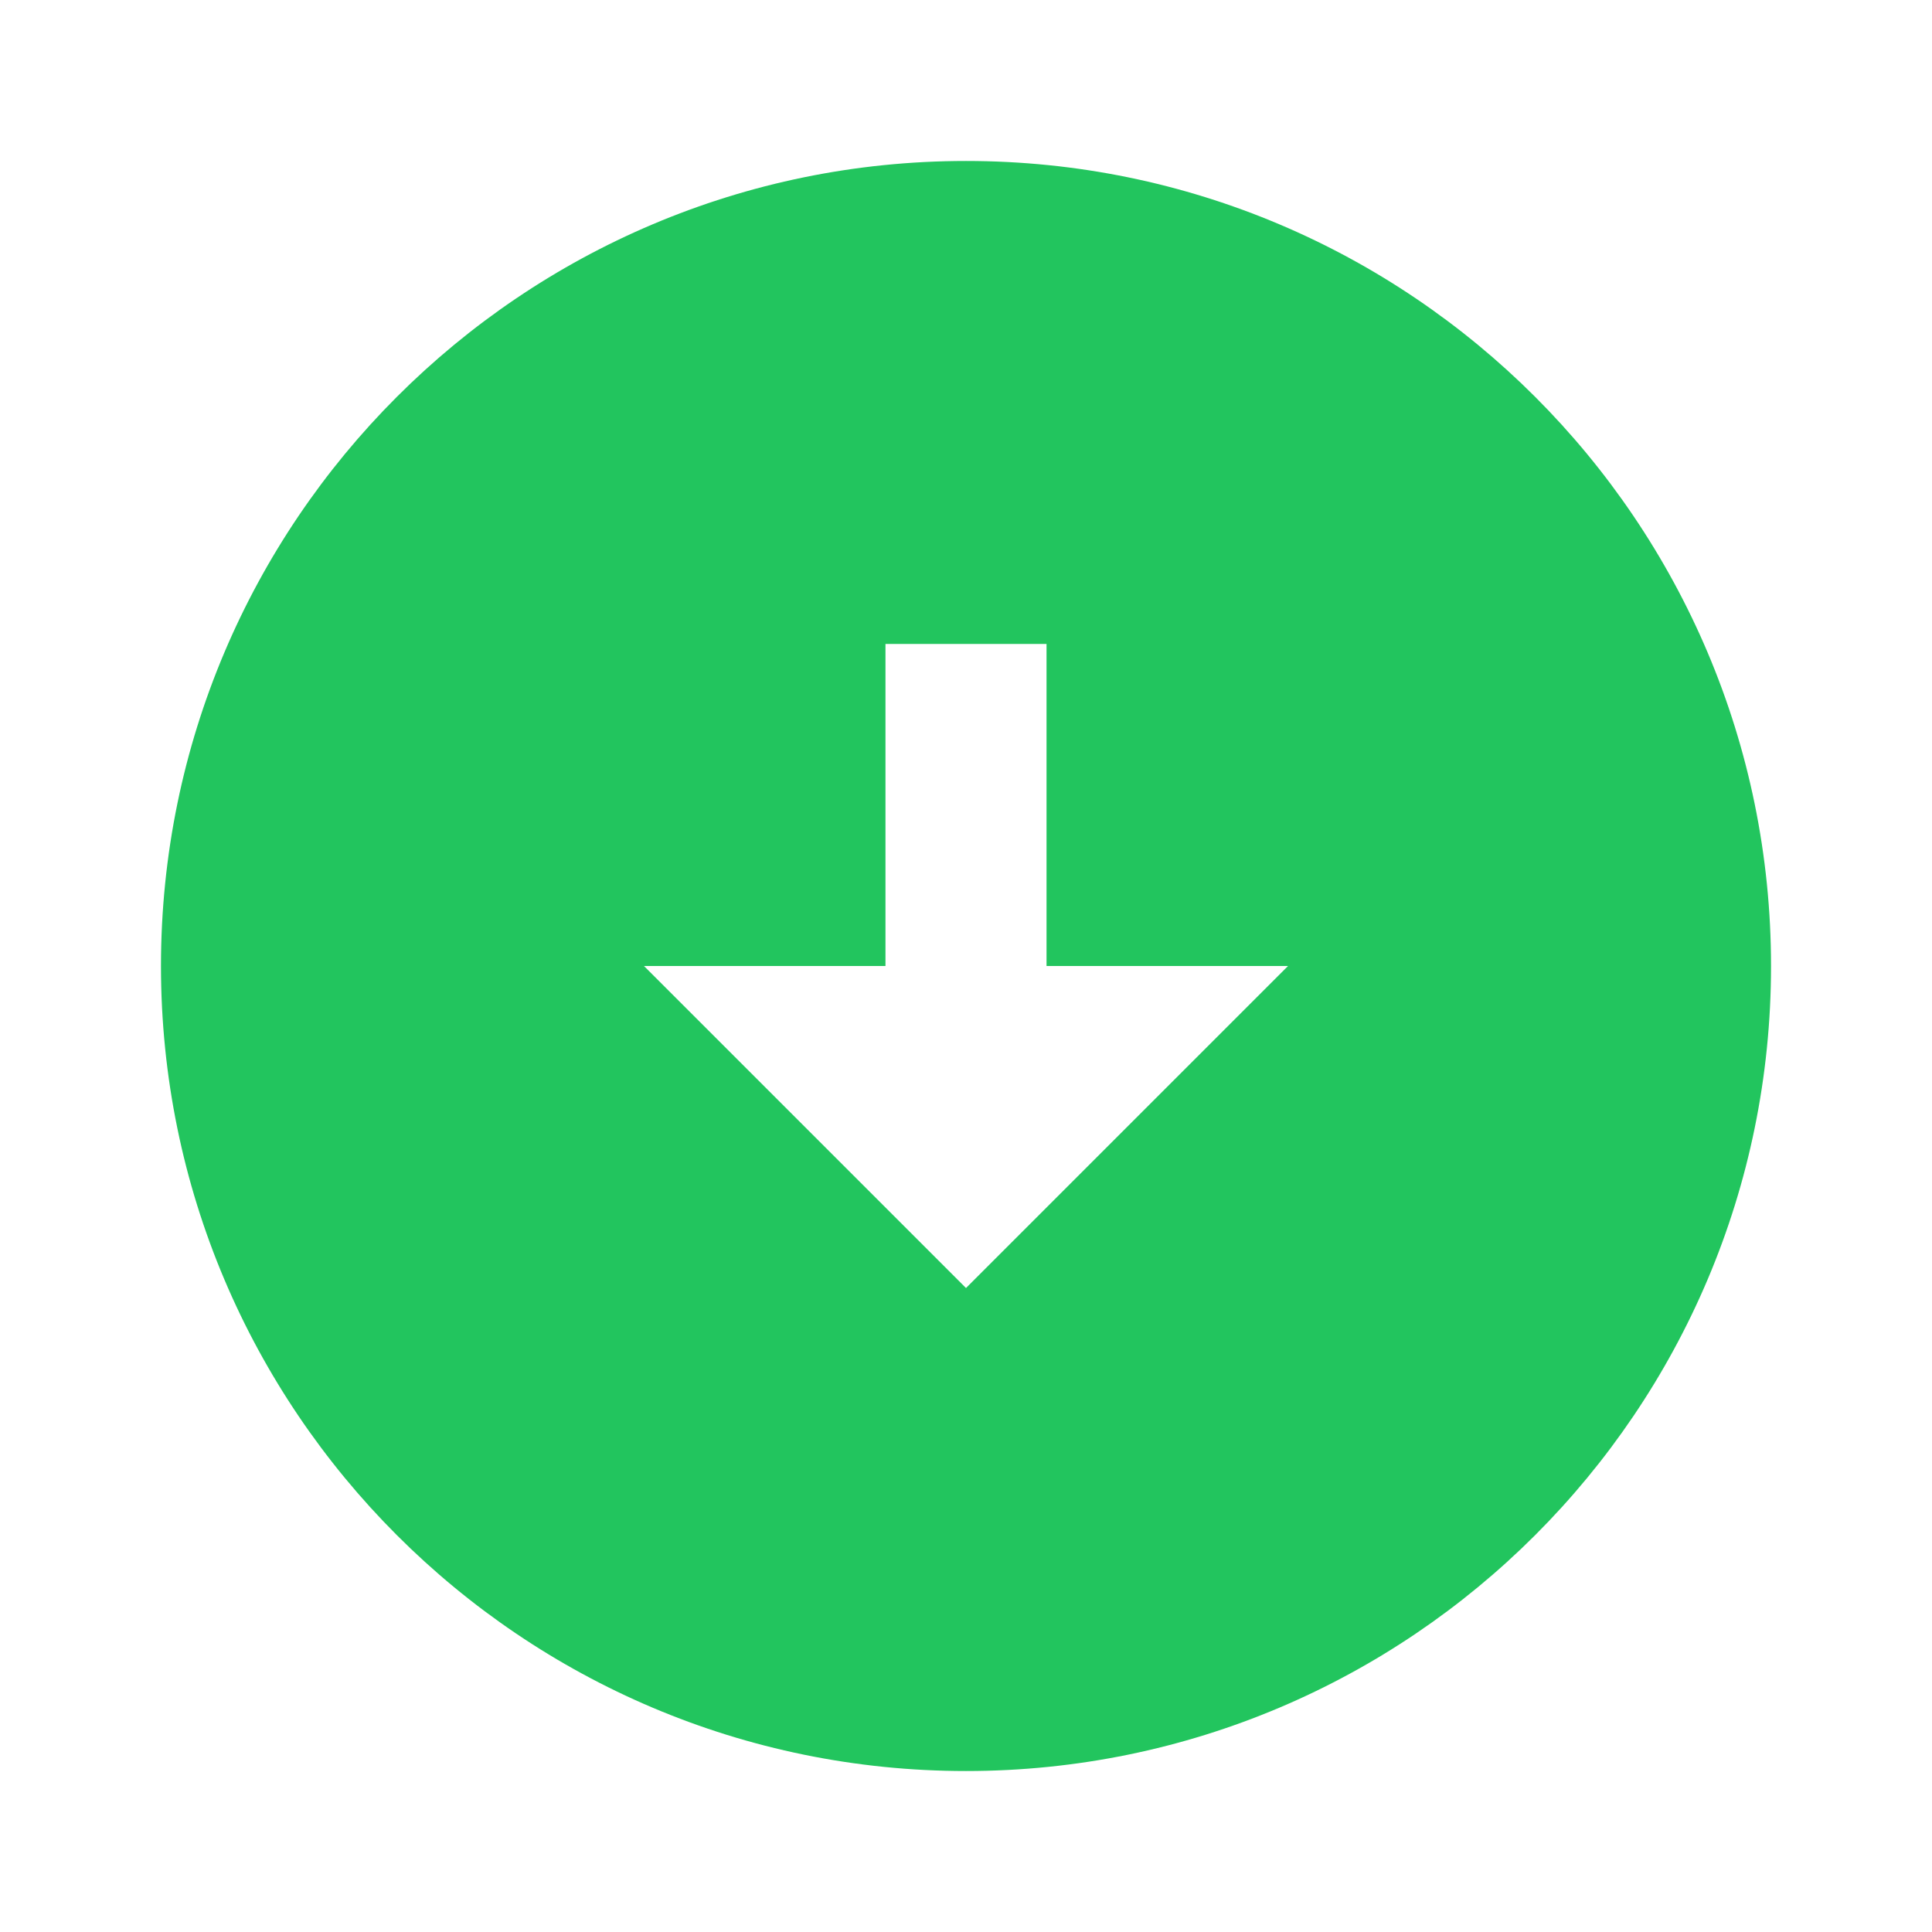
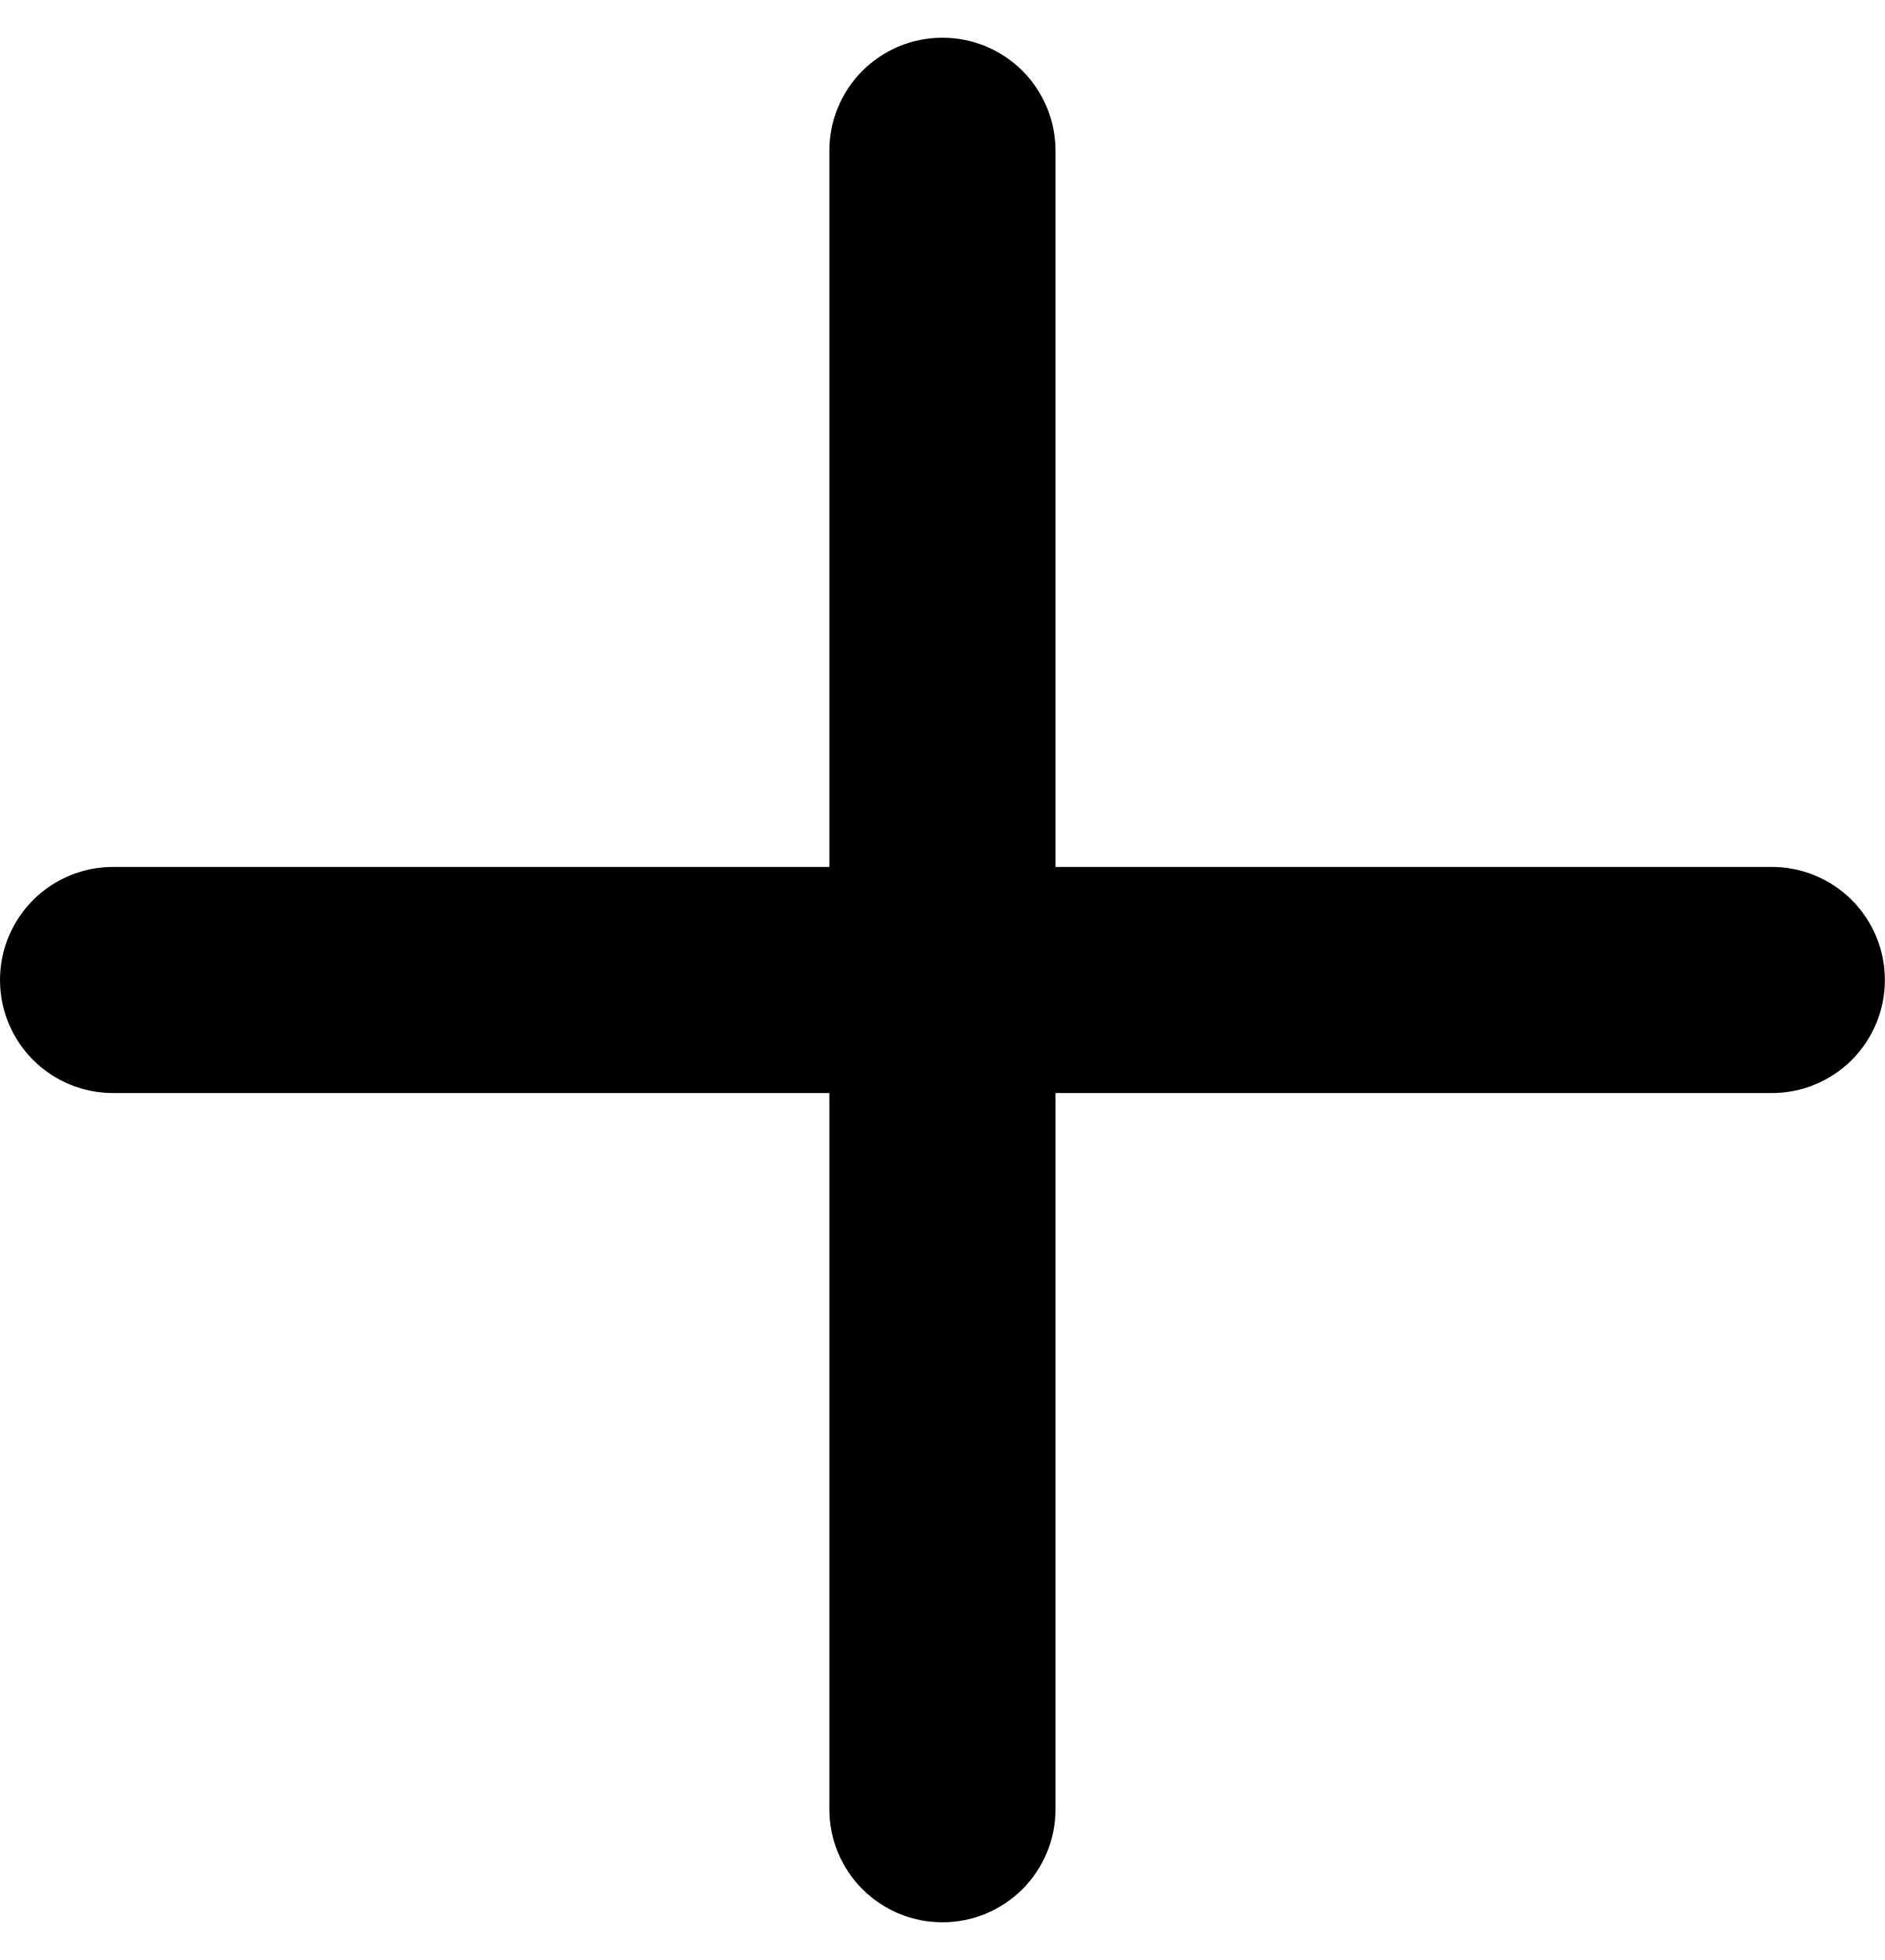
- <svg xmlns="http://www.w3.org/2000/svg" width="22" height="22" viewBox="0 0 22 22" fill="none">
-   <g id="Group">
-     <path id="Vector" d="M11 1.833C16.06 1.833 20.167 5.94 20.167 11C20.167 16.06 16.06 20.167 11 20.167C5.94 20.167 1.833 16.06 1.833 11C1.833 5.94 5.94 1.833 11 1.833ZM11.917 11V7.333H10.083V11H7.333L11 14.667L14.667 11H11.917Z" fill="#22C55E" />
-   </g>
+ <svg xmlns="http://www.w3.org/2000/svg" width="25" height="26" viewBox="0 0 25 26" fill="none">
+   <path d="M25 13C25 13.398 24.842 13.779 24.561 14.061C24.279 14.342 23.898 14.5 23.5 14.5H14V24C14 24.398 13.842 24.779 13.561 25.061C13.279 25.342 12.898 25.5 12.5 25.5C12.102 25.5 11.721 25.342 11.439 25.061C11.158 24.779 11 24.398 11 24V14.5H1.5C1.102 14.5 0.721 14.342 0.439 14.061C0.158 13.779 0 13.398 0 13C0 12.602 0.158 12.221 0.439 11.939C0.721 11.658 1.102 11.5 1.5 11.5H11V2C11 1.602 11.158 1.221 11.439 0.939C11.721 0.658 12.102 0.5 12.5 0.5C12.898 0.5 13.279 0.658 13.561 0.939C13.842 1.221 14 1.602 14 2V11.5H23.5C23.898 11.5 24.279 11.658 24.561 11.939C24.842 12.221 25 12.602 25 13Z" fill="currentColor" />
</svg>
